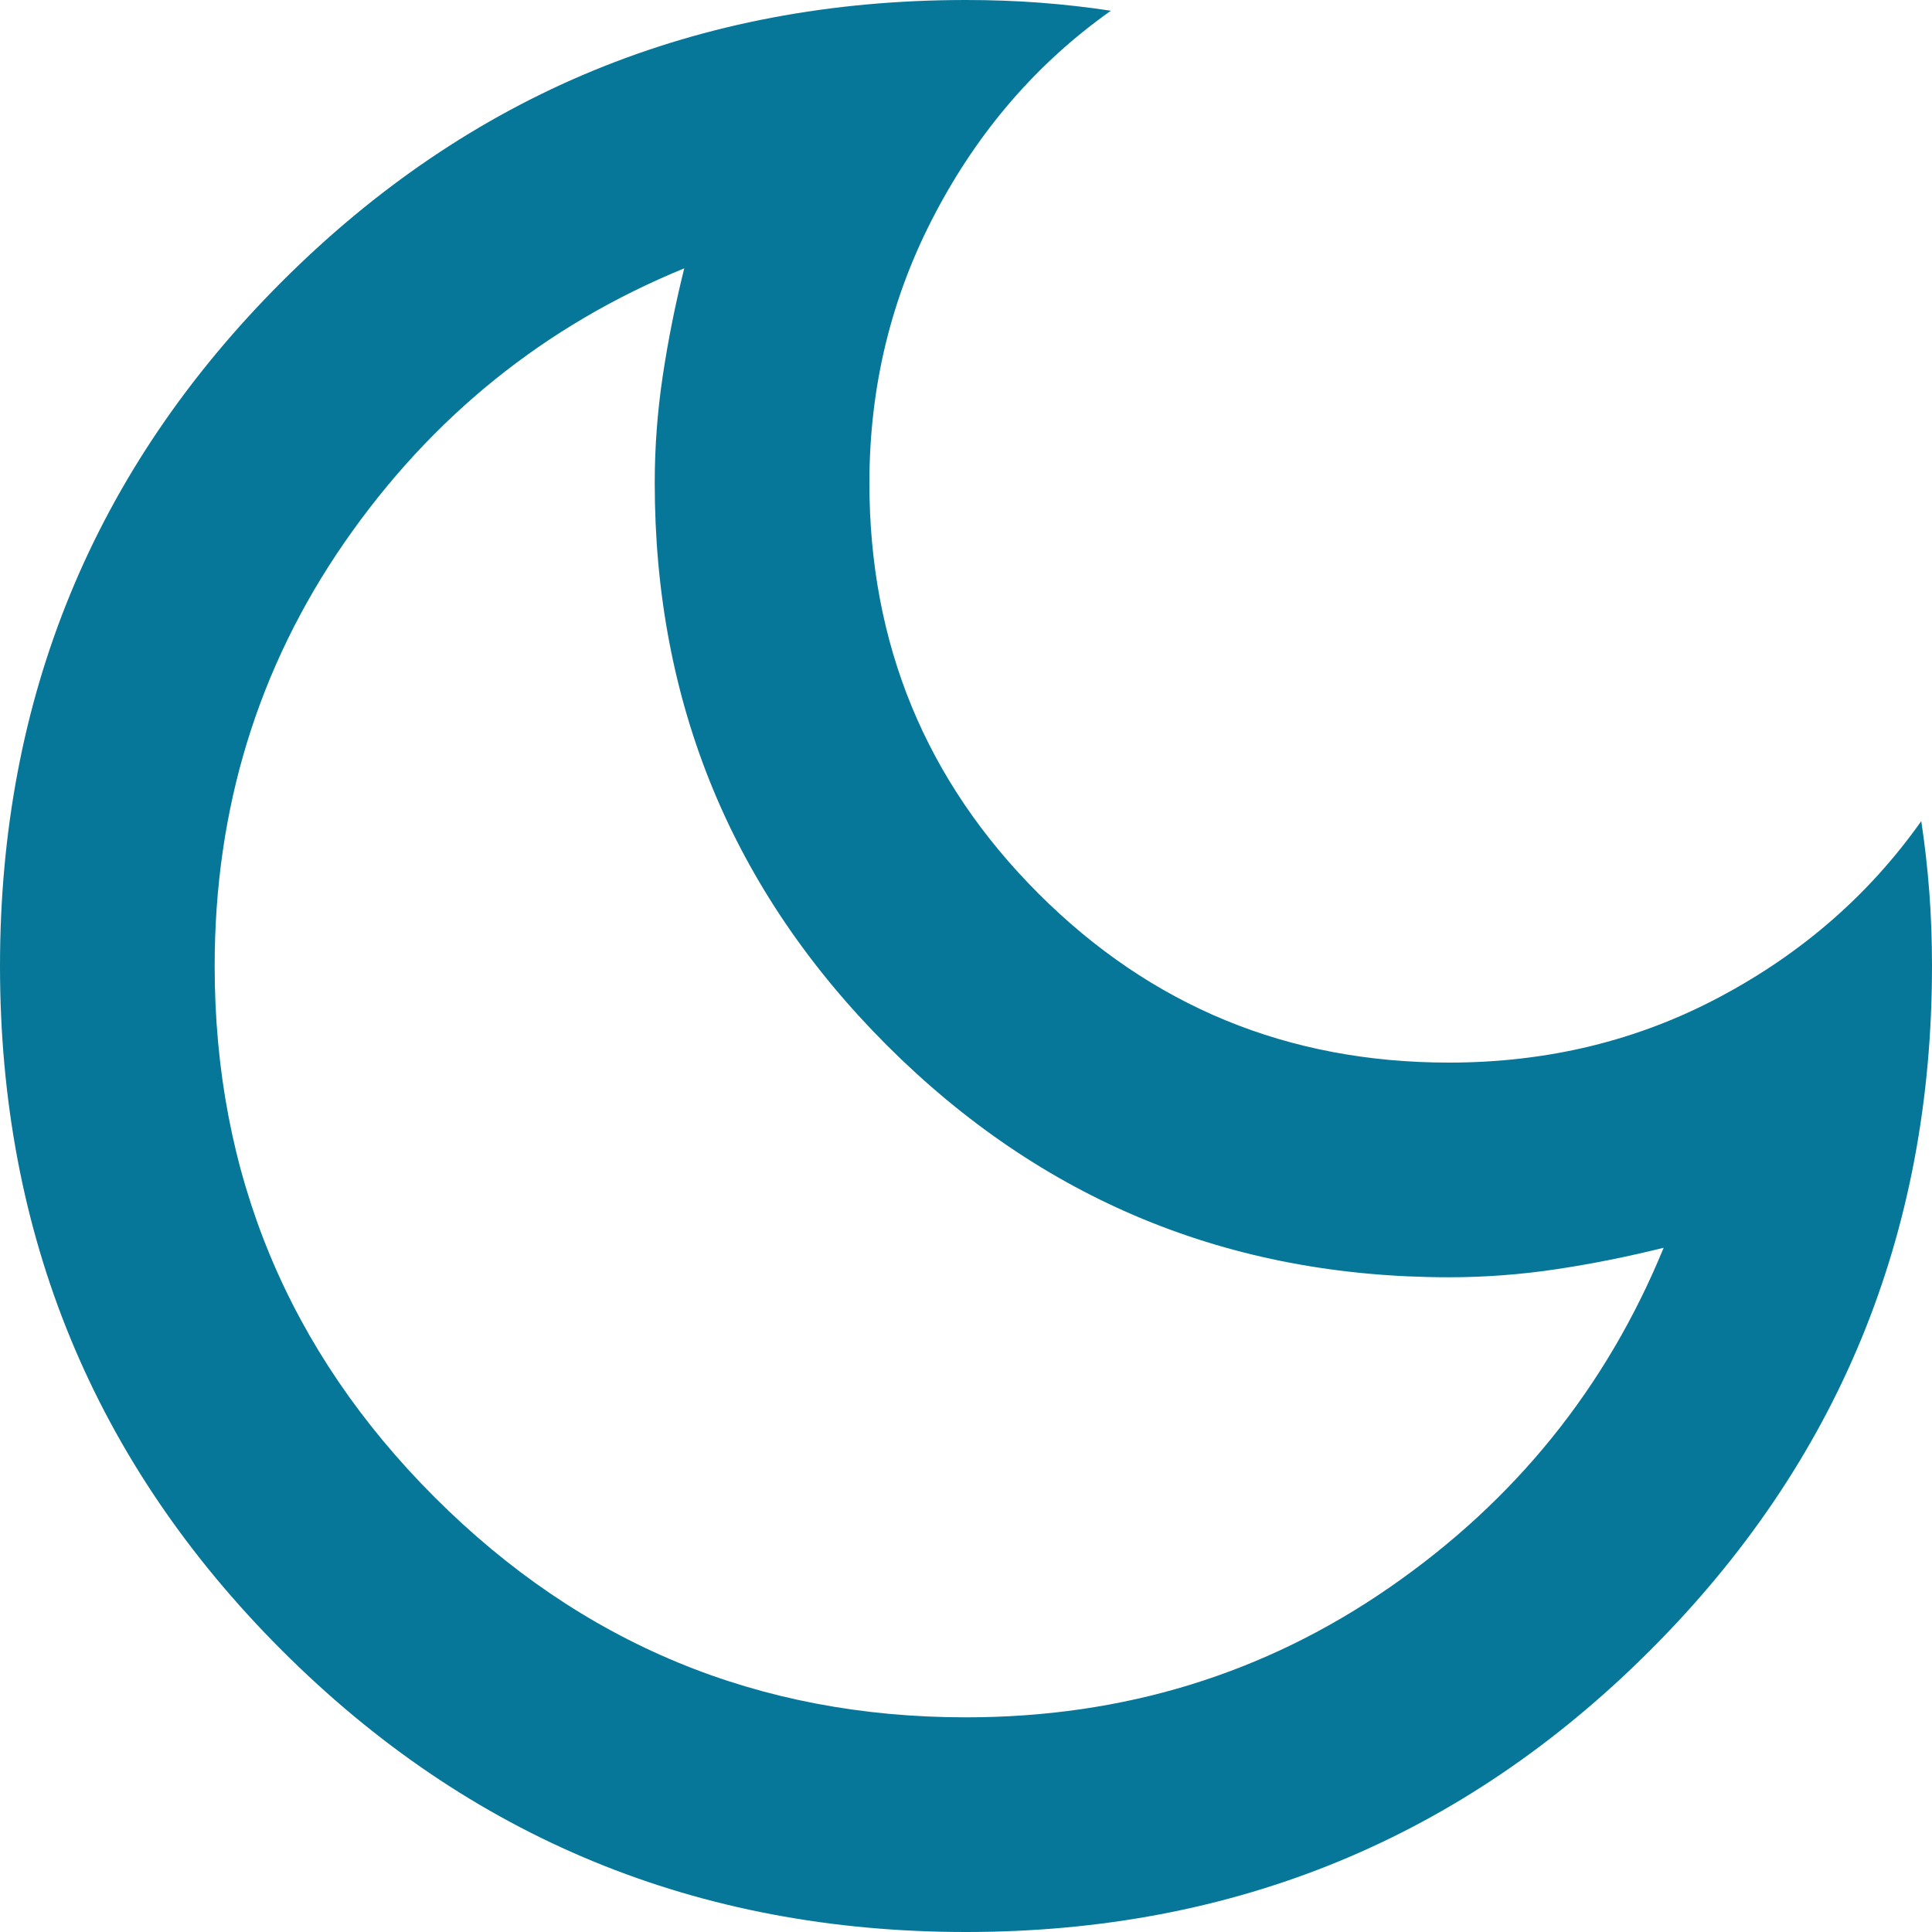
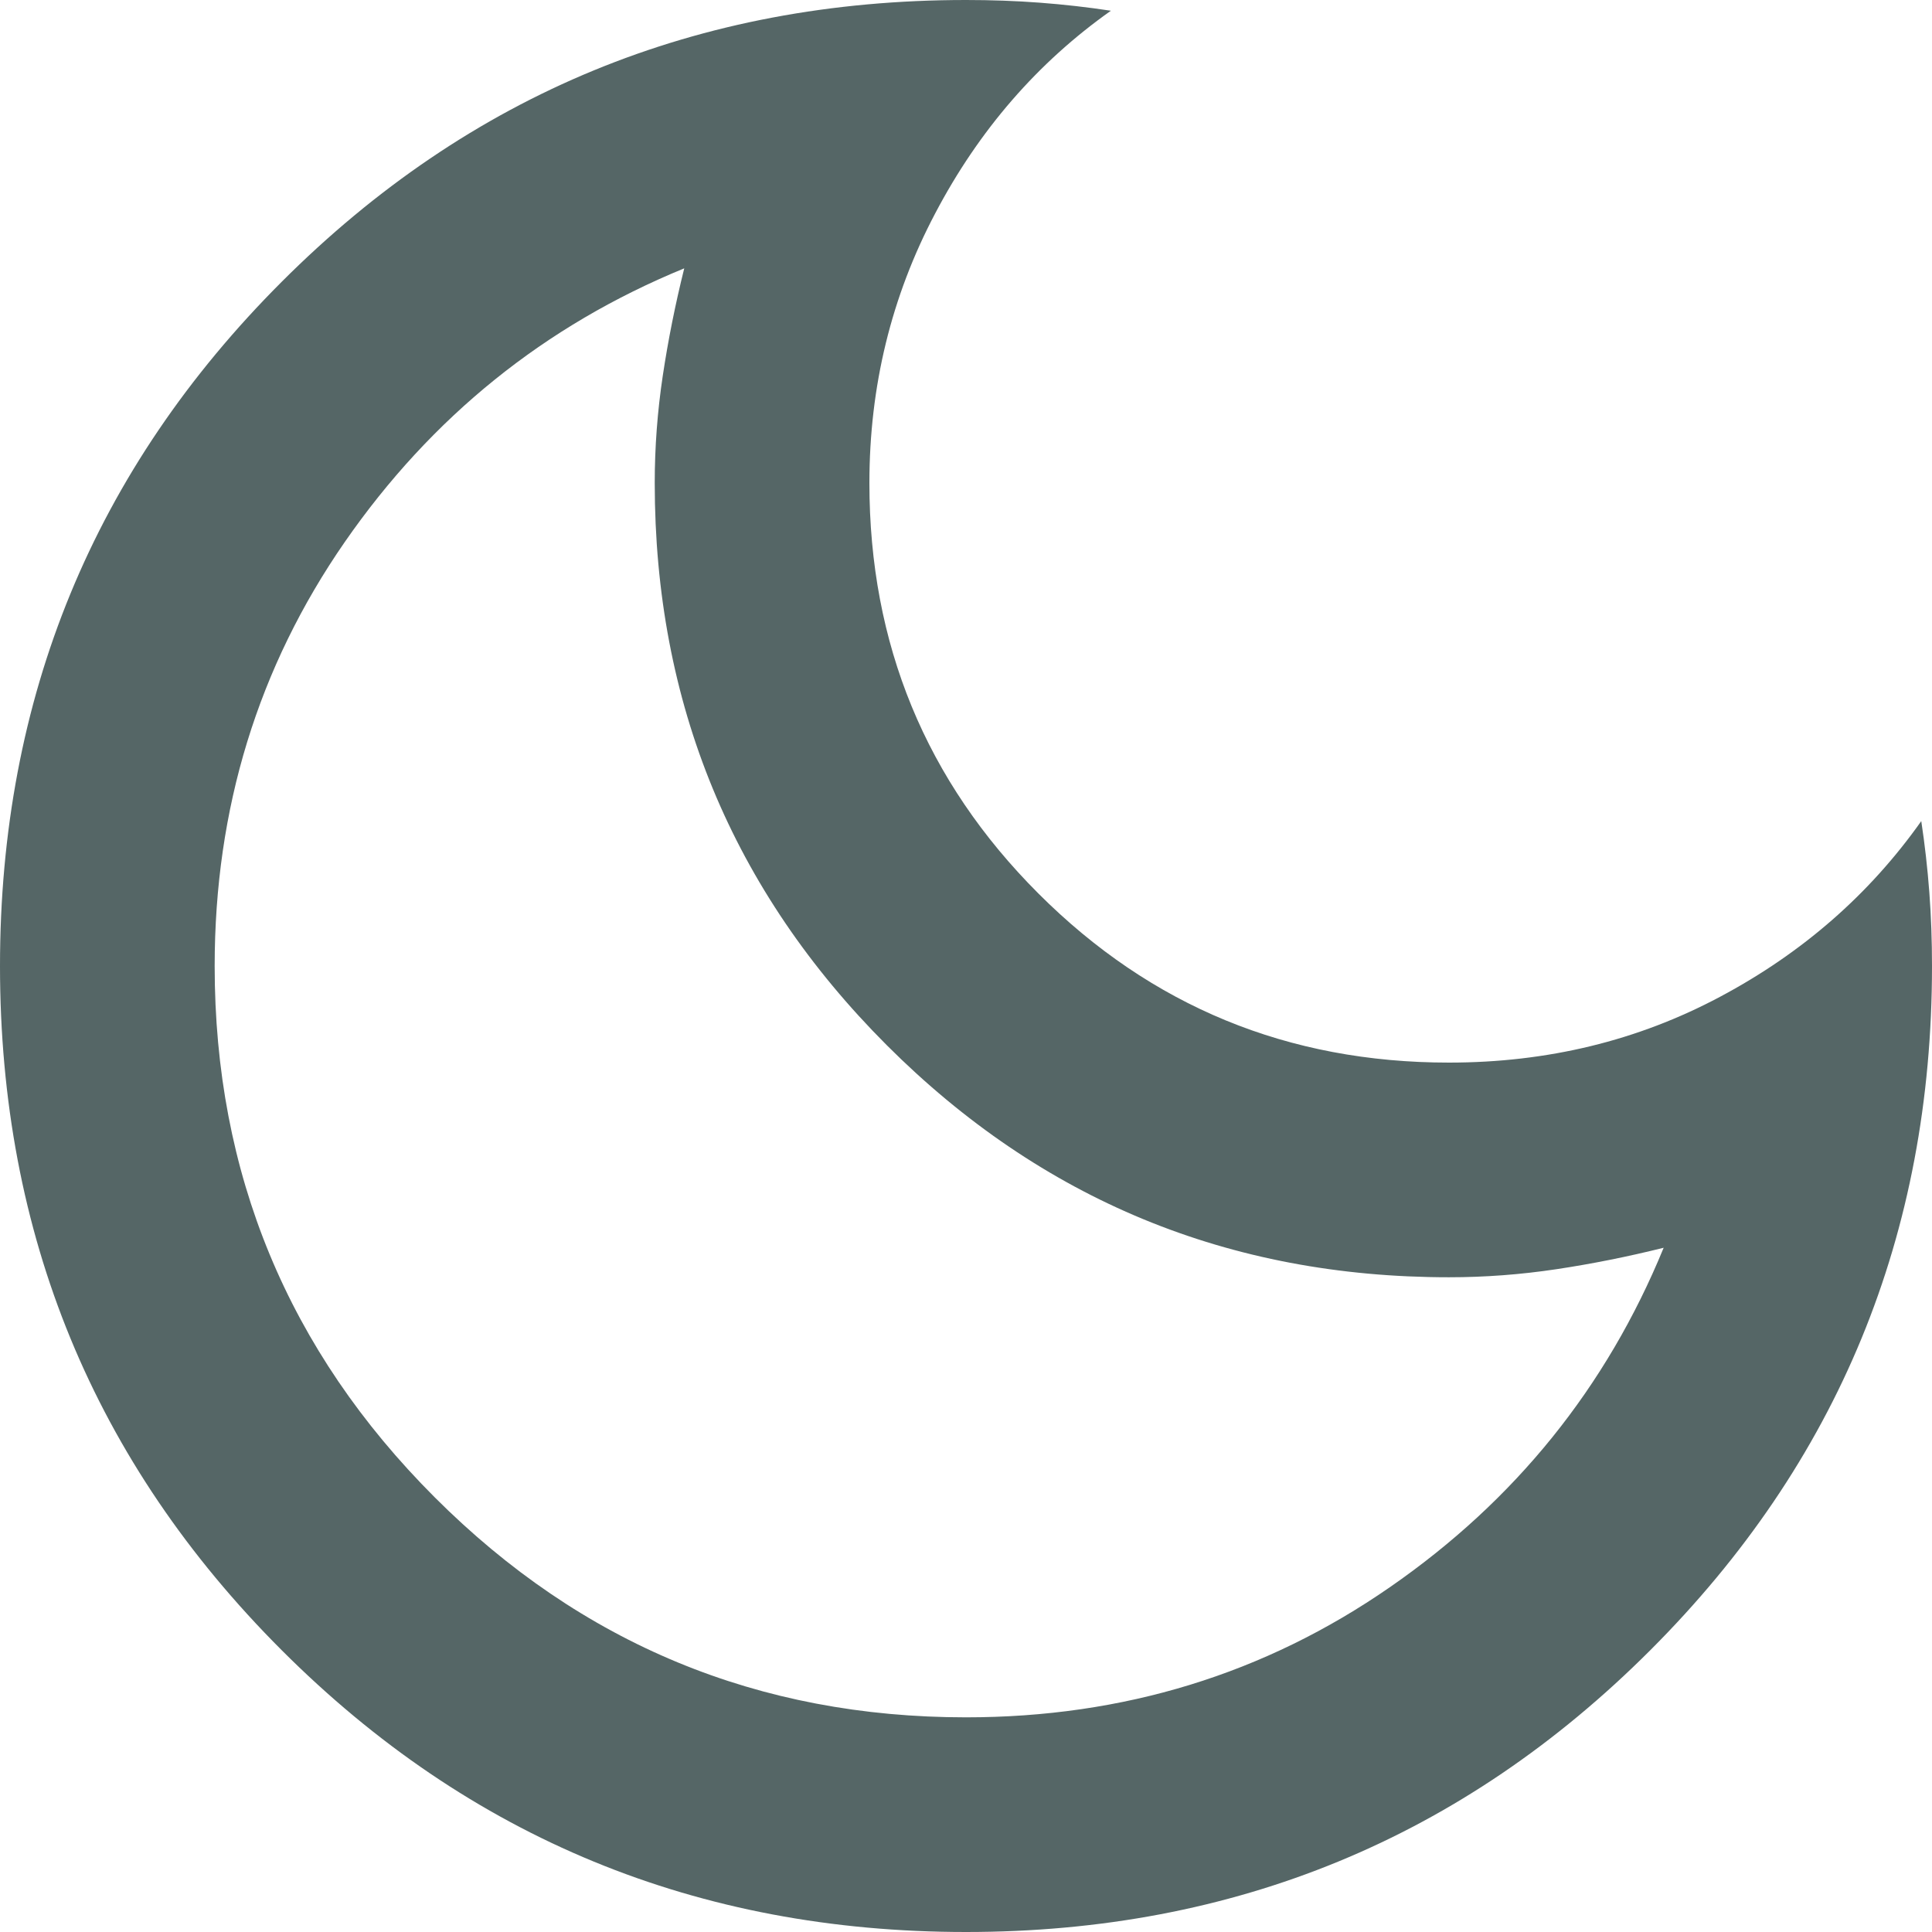
<svg xmlns="http://www.w3.org/2000/svg" width="18" height="18" viewBox="0 0 18 18" fill="none">
-   <path d="M9 18C6.5 18 4.375 17.125 2.625 15.375C0.875 13.625 0 11.5 0 9C0 6.5 0.875 4.375 2.625 2.625C4.375 0.875 6.5 0 9 0C9.233 0 9.463 0.008 9.688 0.025C9.912 0.042 10.133 0.067 10.35 0.1C9.667 0.583 9.121 1.212 8.713 1.988C8.304 2.763 8.1 3.6 8.1 4.5C8.1 6 8.625 7.275 9.675 8.325C10.725 9.375 12 9.9 13.5 9.9C14.417 9.9 15.258 9.696 16.025 9.287C16.792 8.879 17.417 8.333 17.9 7.65C17.933 7.867 17.958 8.088 17.975 8.312C17.992 8.537 18 8.767 18 9C18 11.5 17.125 13.625 15.375 15.375C13.625 17.125 11.5 18 9 18ZM9 16C10.467 16 11.783 15.596 12.95 14.787C14.117 13.979 14.967 12.925 15.5 11.625C15.167 11.708 14.833 11.775 14.5 11.825C14.167 11.875 13.833 11.9 13.5 11.9C11.45 11.9 9.704 11.179 8.262 9.738C6.821 8.296 6.1 6.55 6.1 4.5C6.1 4.167 6.125 3.833 6.175 3.5C6.225 3.167 6.292 2.833 6.375 2.5C5.075 3.033 4.021 3.883 3.212 5.05C2.404 6.217 2 7.533 2 9C2 10.933 2.683 12.583 4.05 13.95C5.417 15.317 7.067 16 9 16Z" fill="#077799" />
+   <path d="M9 18C6.5 18 4.375 17.125 2.625 15.375C0.875 13.625 0 11.5 0 9C0 6.5 0.875 4.375 2.625 2.625C4.375 0.875 6.5 0 9 0C9.233 0 9.463 0.008 9.688 0.025C9.912 0.042 10.133 0.067 10.35 0.1C9.667 0.583 9.121 1.212 8.713 1.988C8.304 2.763 8.1 3.6 8.1 4.5C8.1 6 8.625 7.275 9.675 8.325C10.725 9.375 12 9.9 13.5 9.9C14.417 9.9 15.258 9.696 16.025 9.287C16.792 8.879 17.417 8.333 17.9 7.65C17.933 7.867 17.958 8.088 17.975 8.312C17.992 8.537 18 8.767 18 9C18 11.5 17.125 13.625 15.375 15.375C13.625 17.125 11.5 18 9 18ZM9 16C10.467 16 11.783 15.596 12.95 14.787C14.117 13.979 14.967 12.925 15.5 11.625C15.167 11.708 14.833 11.775 14.5 11.825C14.167 11.875 13.833 11.9 13.5 11.9C11.45 11.9 9.704 11.179 8.262 9.738C6.821 8.296 6.1 6.55 6.1 4.5C6.1 4.167 6.125 3.833 6.175 3.5C6.225 3.167 6.292 2.833 6.375 2.5C5.075 3.033 4.021 3.883 3.212 5.05C2.404 6.217 2 7.533 2 9C2 10.933 2.683 12.583 4.05 13.95C5.417 15.317 7.067 16 9 16Z" fill="#556666" />
</svg>
